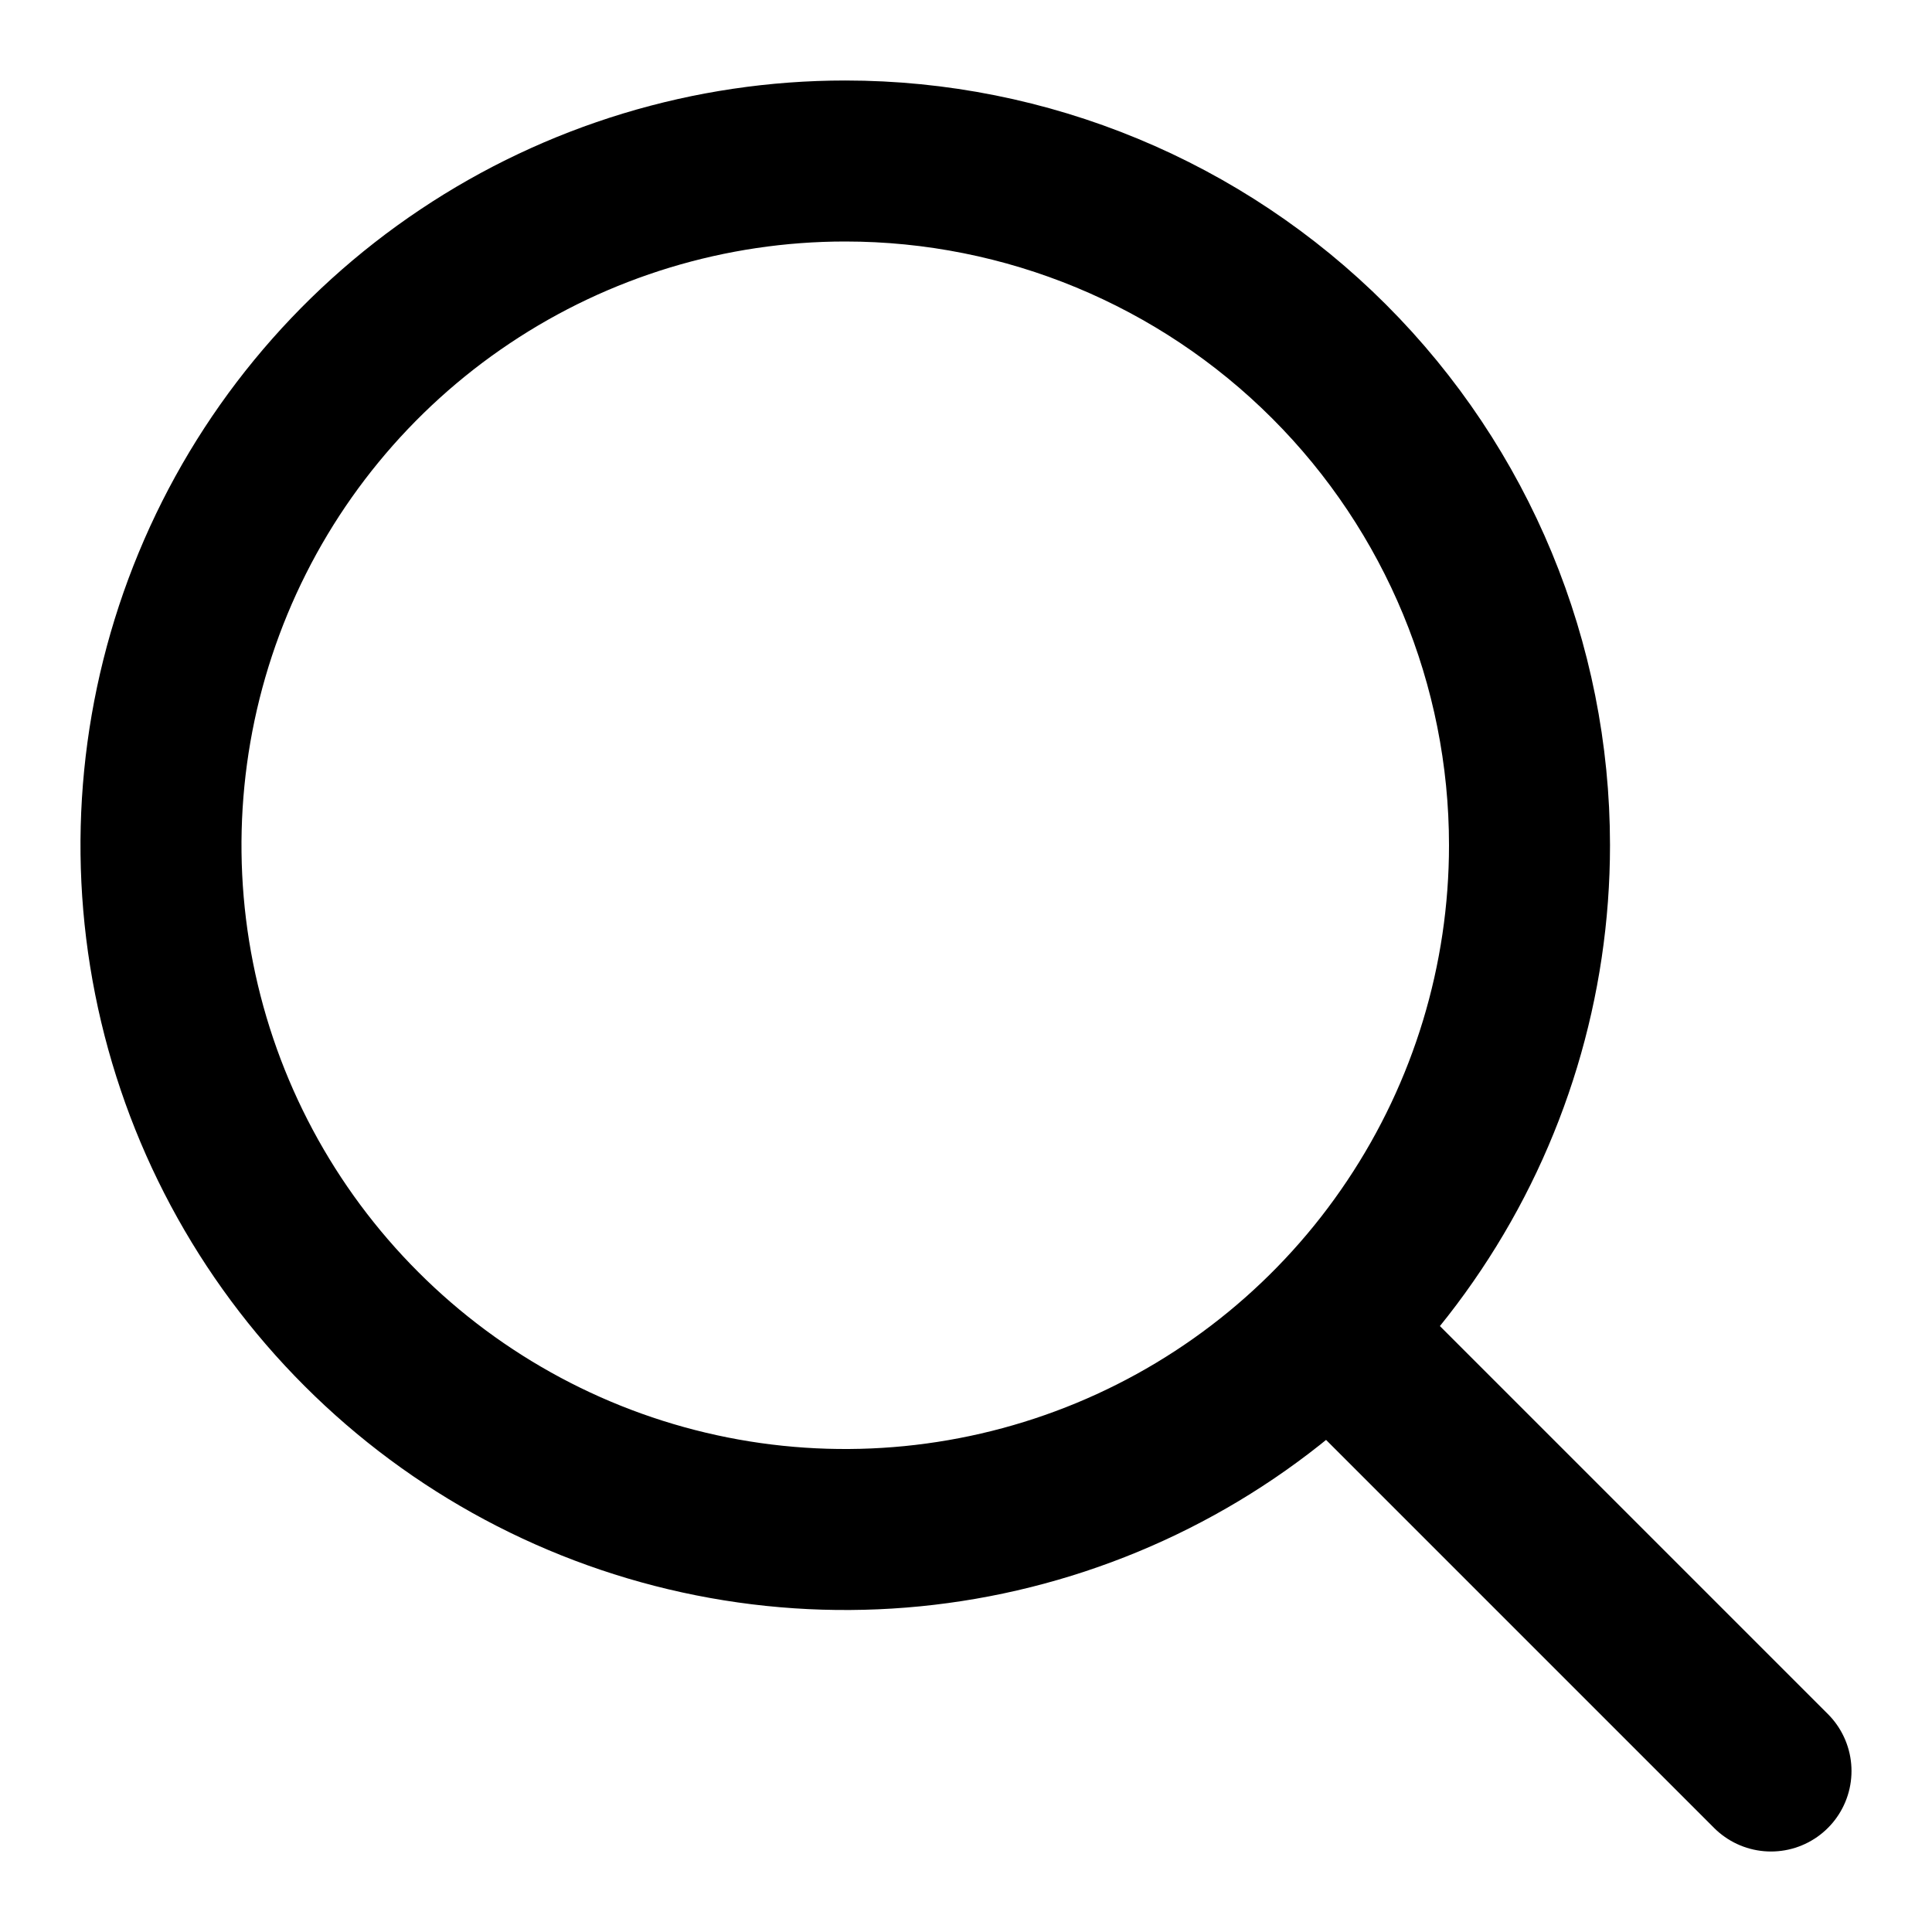
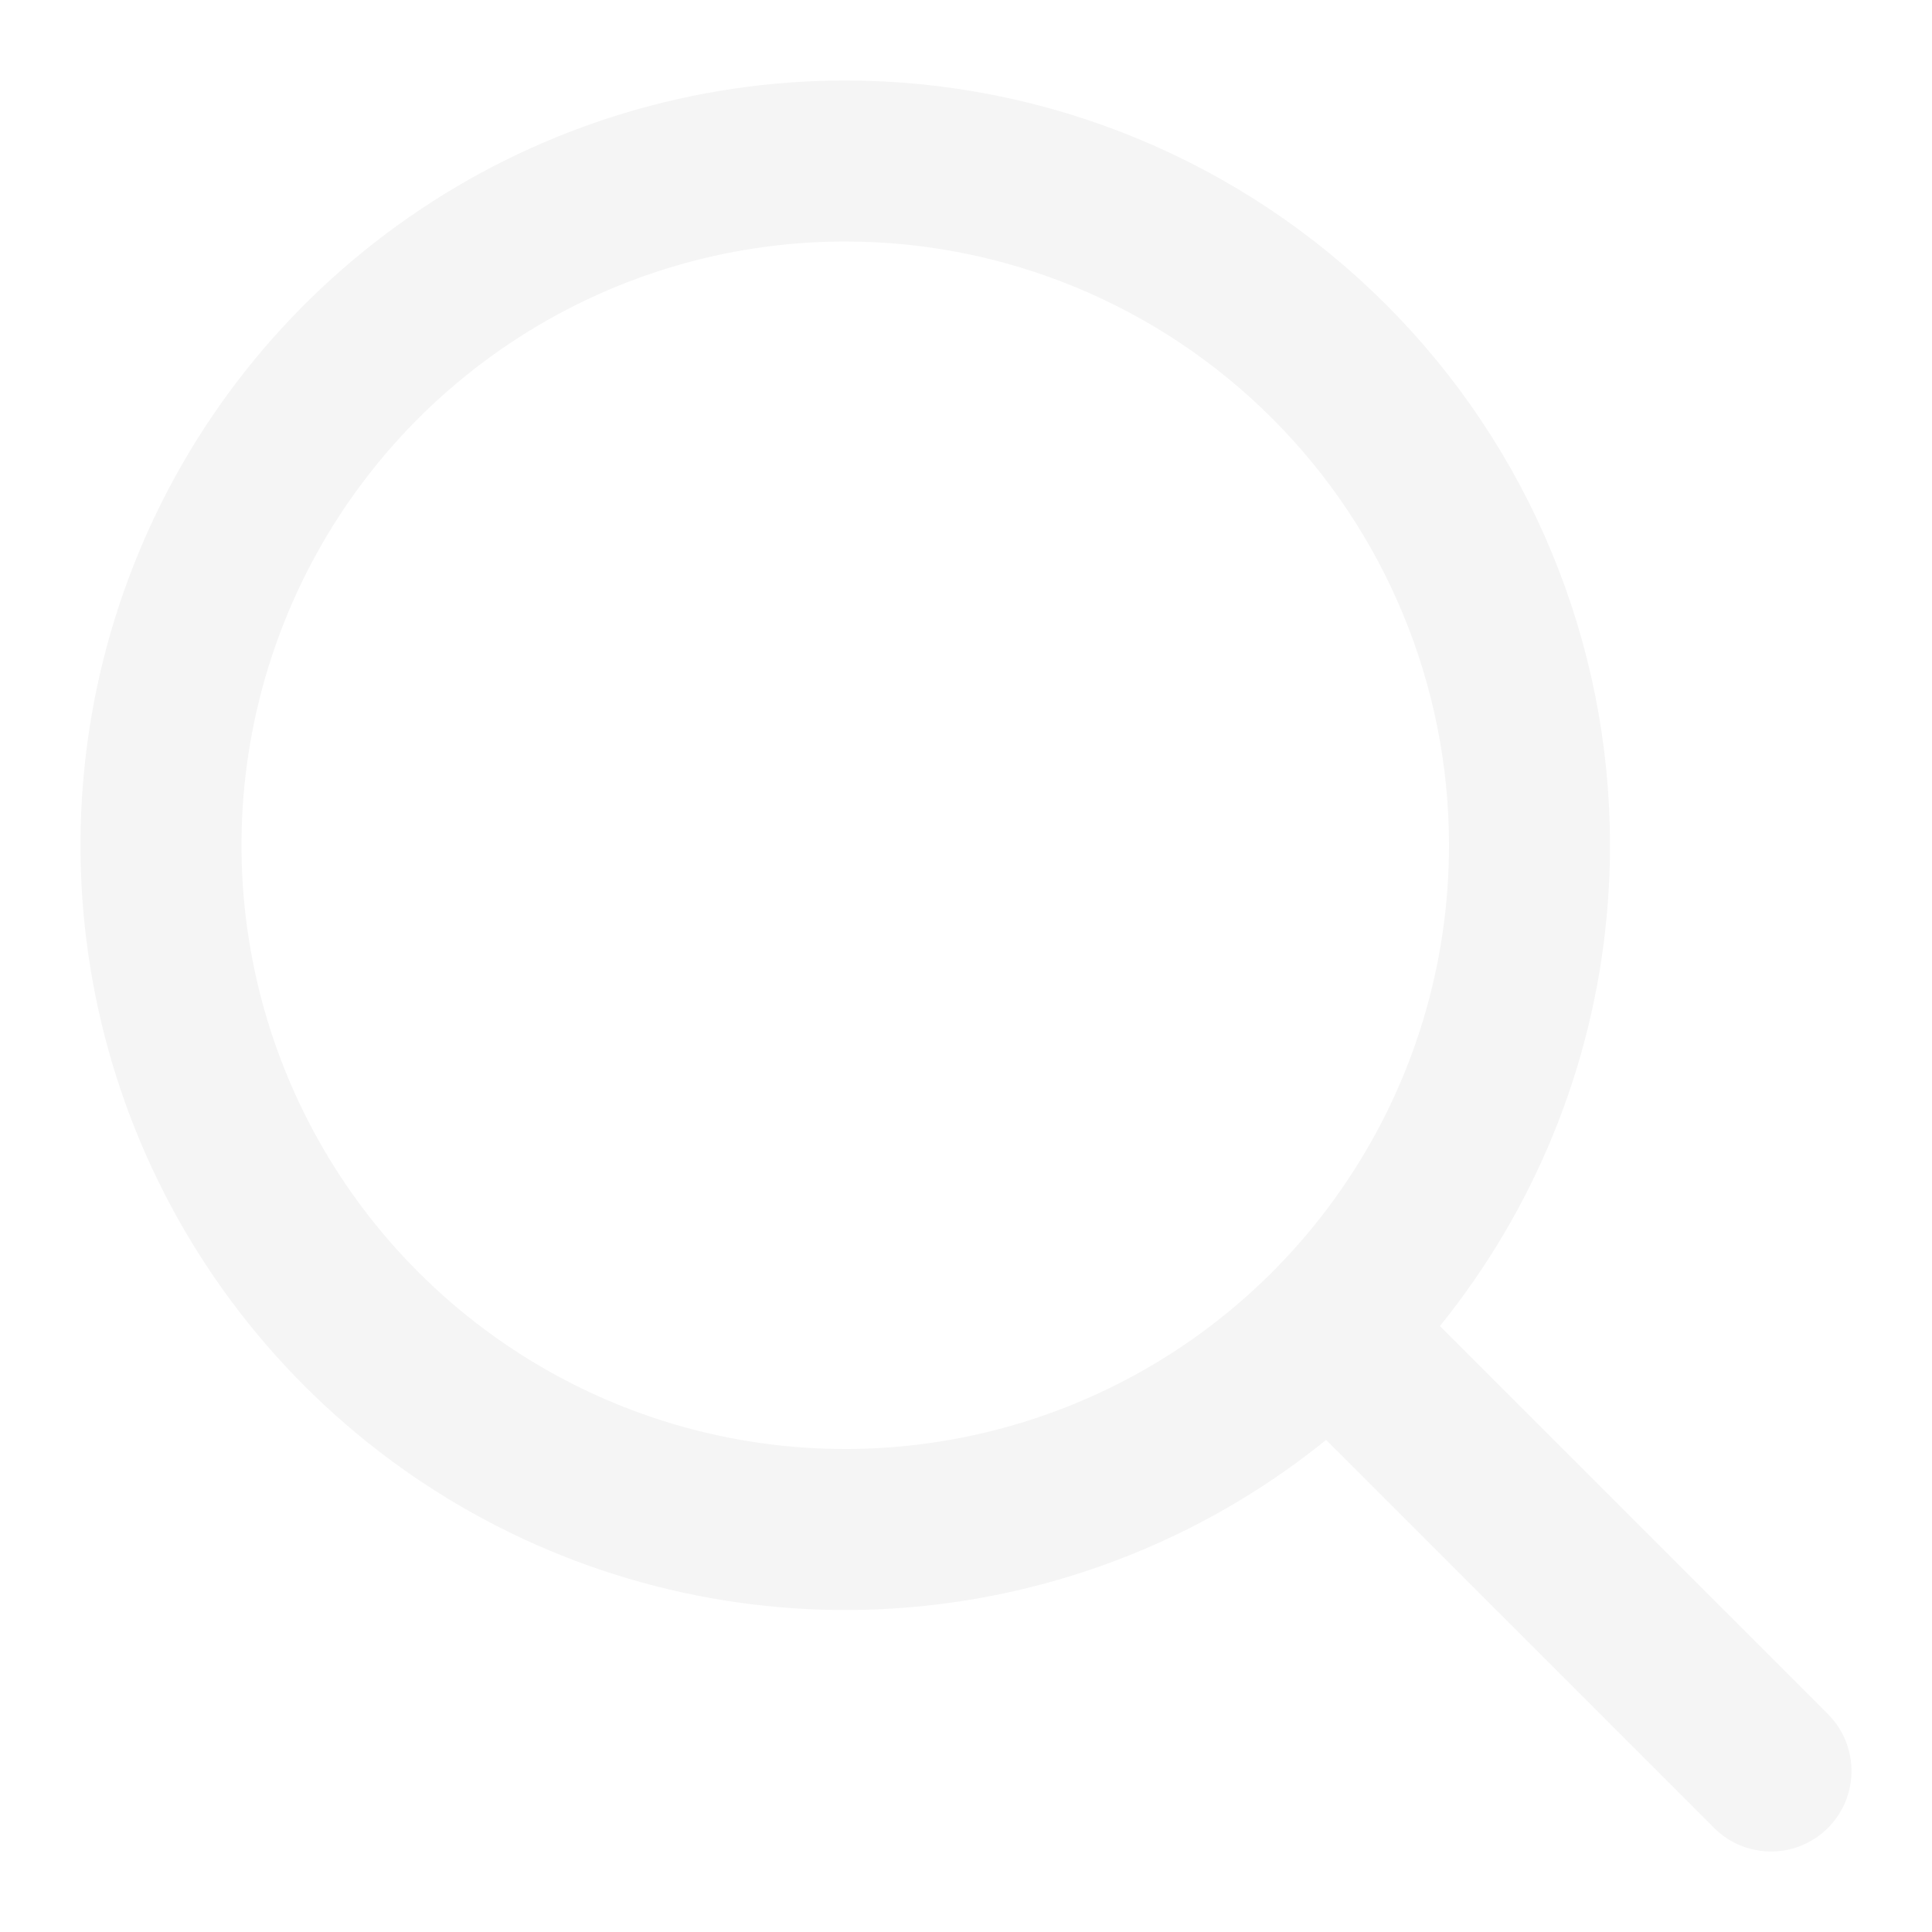
<svg xmlns="http://www.w3.org/2000/svg" width="24" height="24" viewBox="0 0 24 24" fill="none">
-   <path d="M16.511 16.511L22 22M19 10.5C19 12.181 18.502 13.825 17.567 15.222C16.634 16.62 15.306 17.71 13.753 18.353C12.2 18.996 10.491 19.165 8.842 18.837C7.193 18.509 5.678 17.699 4.49 16.51C3.301 15.322 2.491 13.807 2.163 12.158C1.835 10.509 2.004 8.8 2.647 7.247C3.29 5.694 4.38 4.367 5.778 3.433C7.175 2.499 8.819 2 10.5 2C12.754 2 14.916 2.896 16.51 4.49C18.105 6.084 19 8.246 19 10.5Z" stroke="black" stroke-width="2" stroke-linecap="round" stroke-linejoin="round" />
+   <path d="M16.511 16.511L22 22M19 10.5C19 12.181 18.502 13.825 17.567 15.222C16.634 16.62 15.306 17.71 13.753 18.353C12.2 18.996 10.491 19.165 8.842 18.837C7.193 18.509 5.678 17.699 4.49 16.51C3.301 15.322 2.491 13.807 2.163 12.158C1.835 10.509 2.004 8.8 2.647 7.247C3.29 5.694 4.38 4.367 5.778 3.433C7.175 2.499 8.819 2 10.5 2C12.754 2 14.916 2.896 16.51 4.49C18.105 6.084 19 8.246 19 10.5Z" stroke="#F5F5F5" stroke-width="2" stroke-linecap="round" stroke-linejoin="round" />
</svg>
